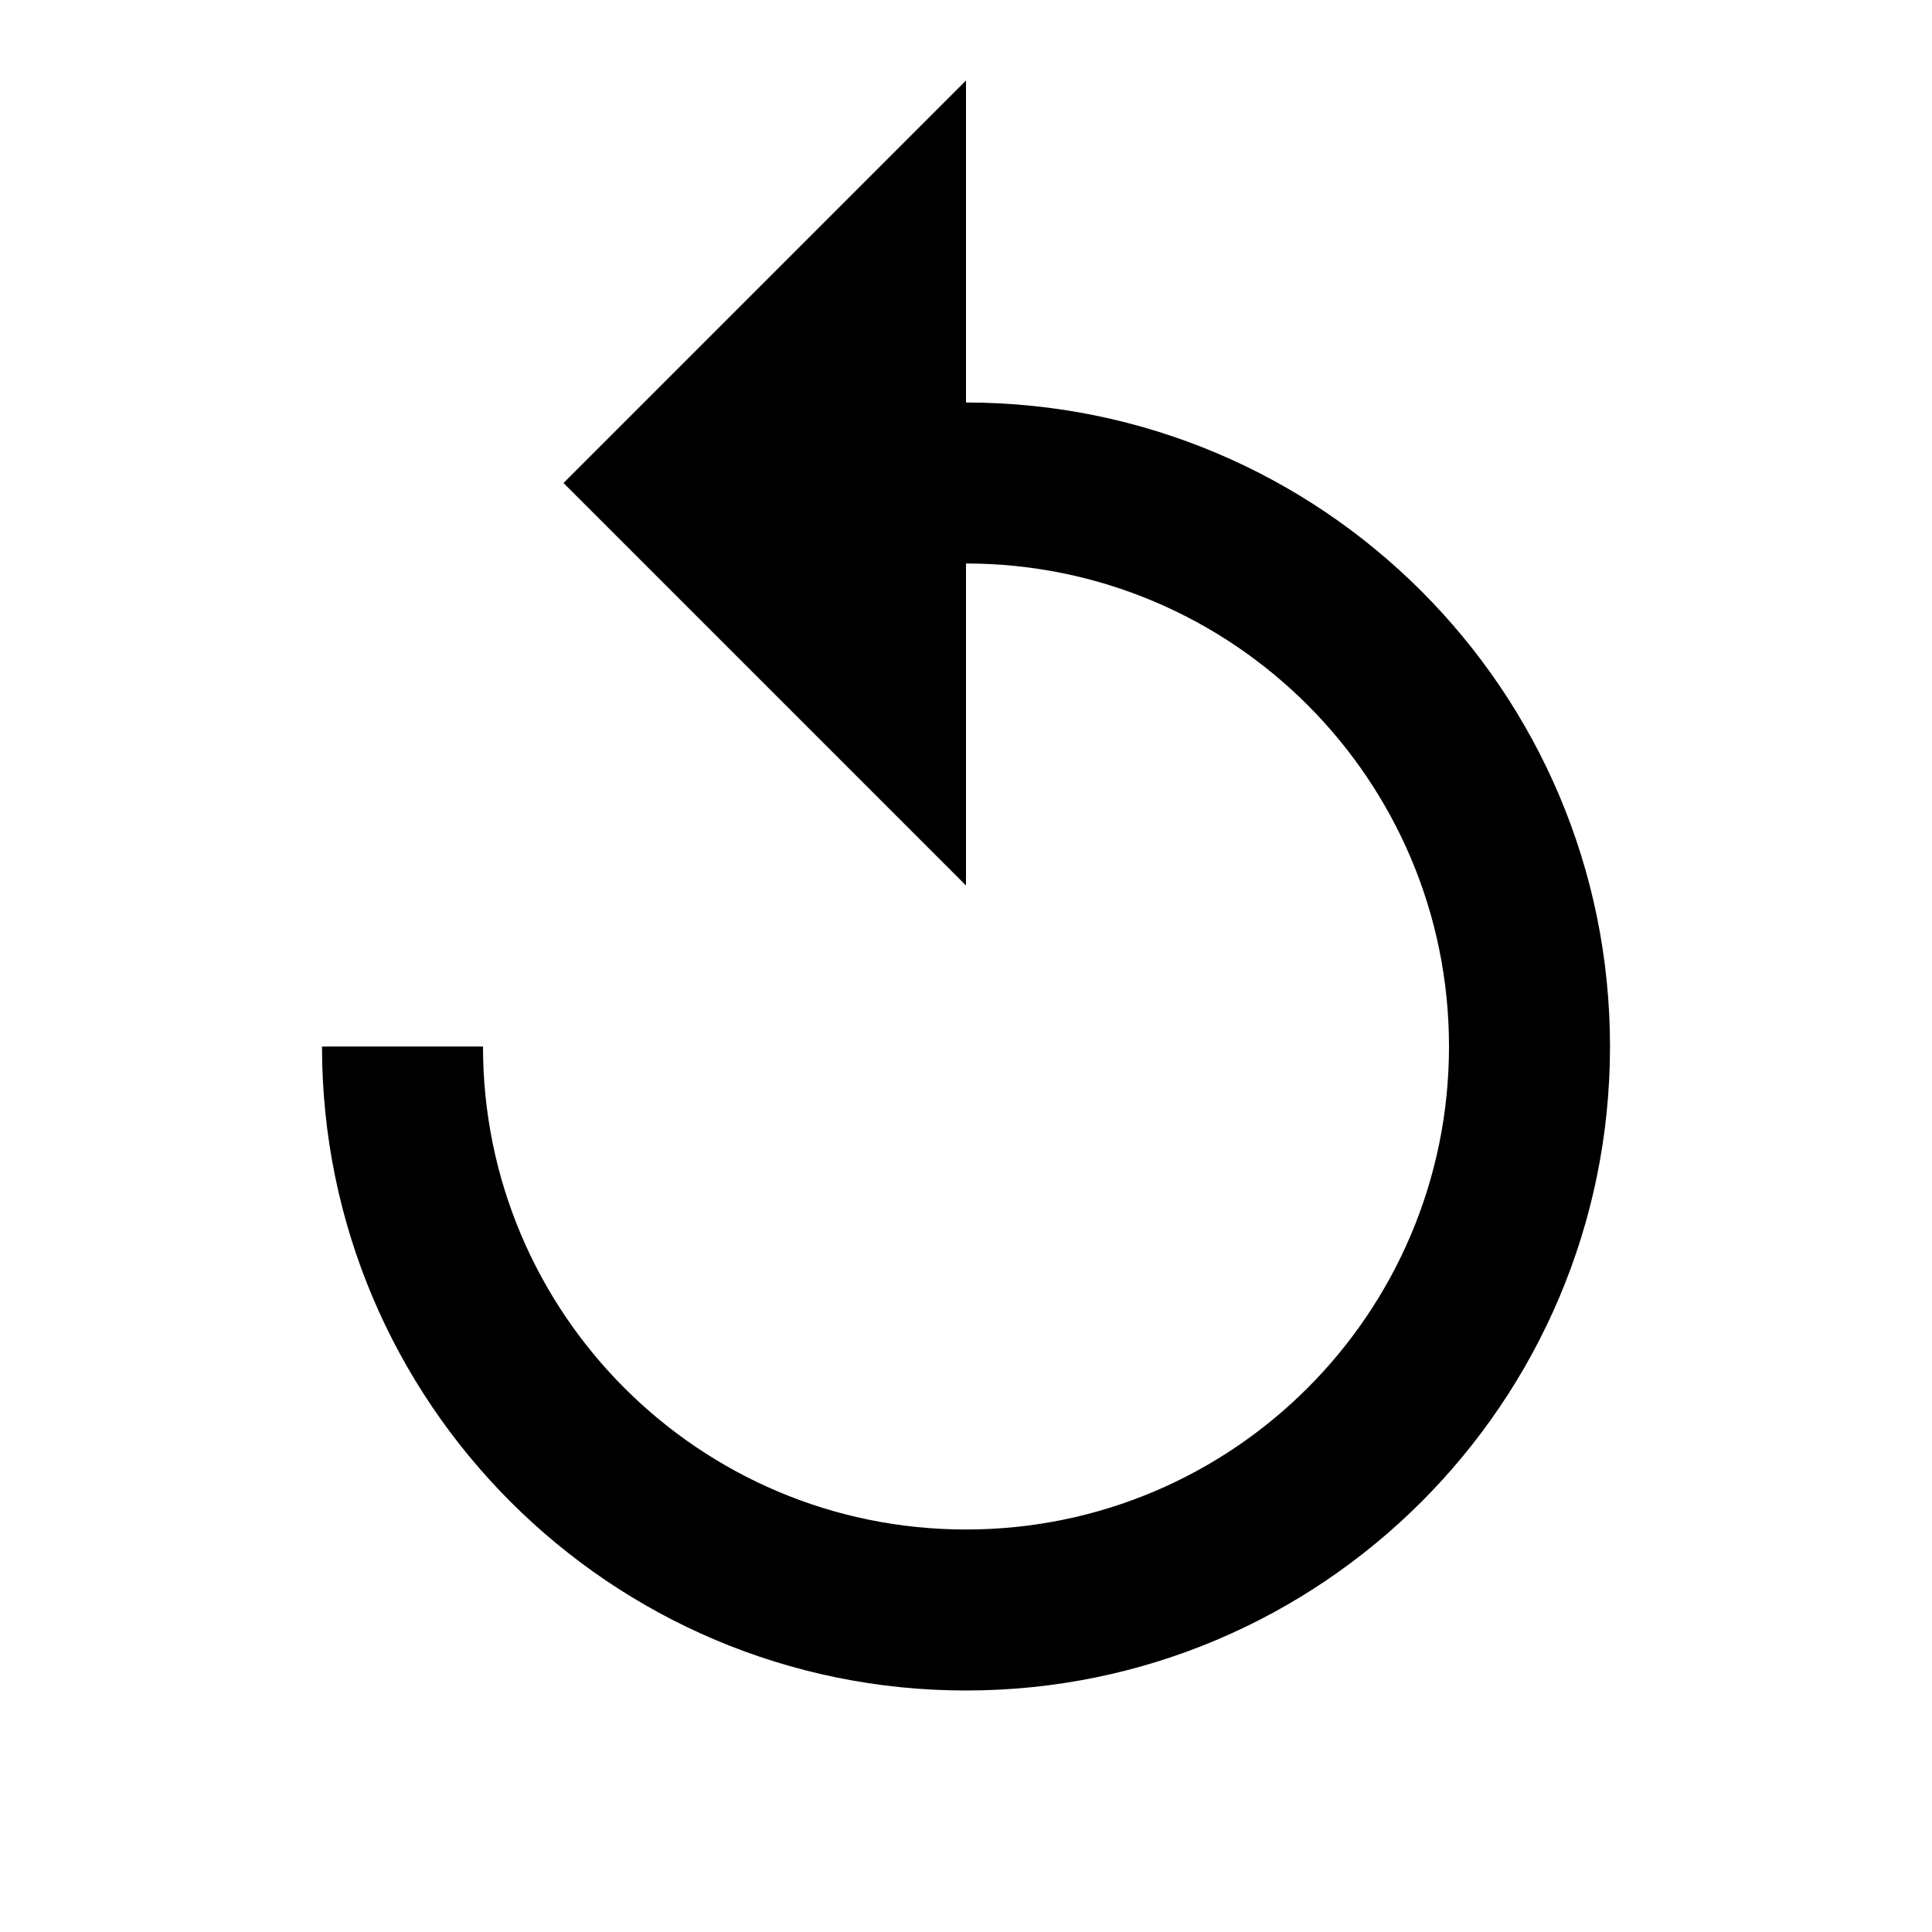
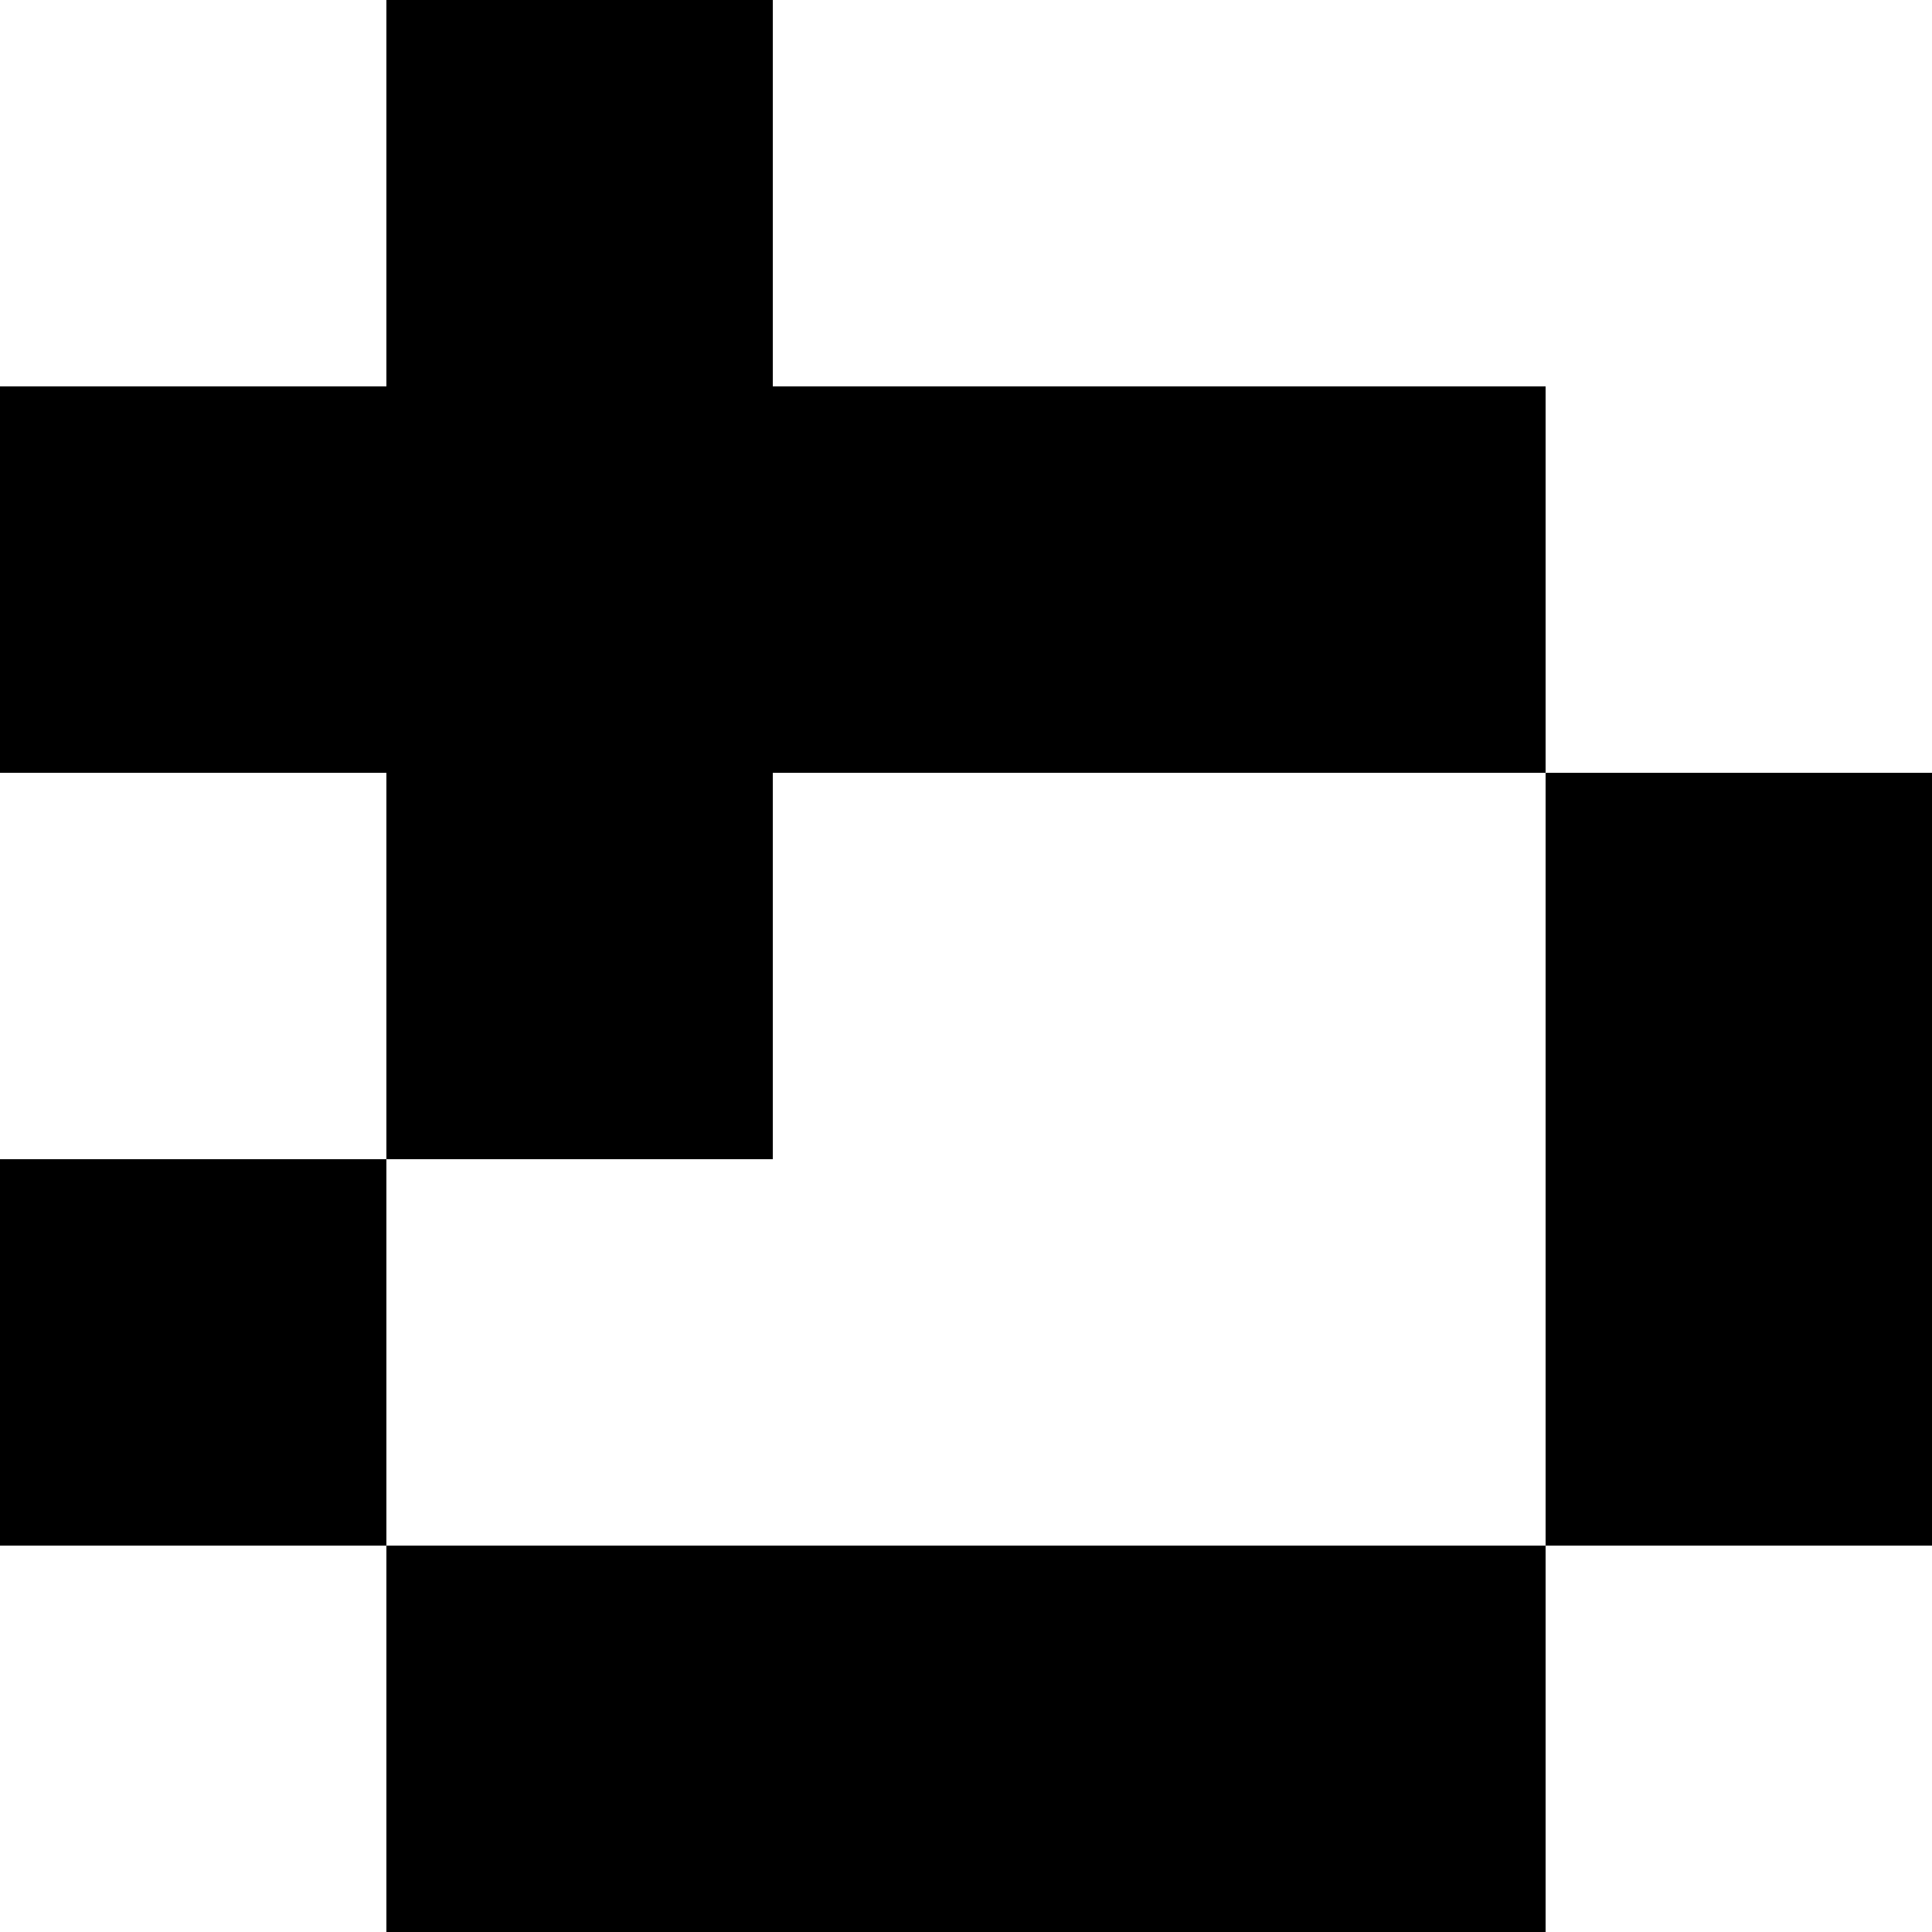
- <svg xmlns="http://www.w3.org/2000/svg" viewBox="0 0 24 24">
-   <path d="M12,5V1L7,6L12,11V7A6,6 0 0,1 18,13A6,6 0 0,1 12,19A6,6 0 0,1 6,13H4A8,8 0 0,0 12,21A8,8 0 0,0 20,13A8,8 0 0,0 12,5Z" />
+ <svg xmlns="http://www.w3.org/2000/svg" viewBox="0 0 15 15">
+   <path fill-rule="evenodd" d="M0 3L3 3L3 0L6 0L6 3L12 3L12 6L6 6L6 9L3 9L3 6L0 6ZM12 12L12 15L3 15L3 12ZM3 9L3 12L0 12L0 9ZM12 12L12 6L15 6L15 12Z" />
</svg>
